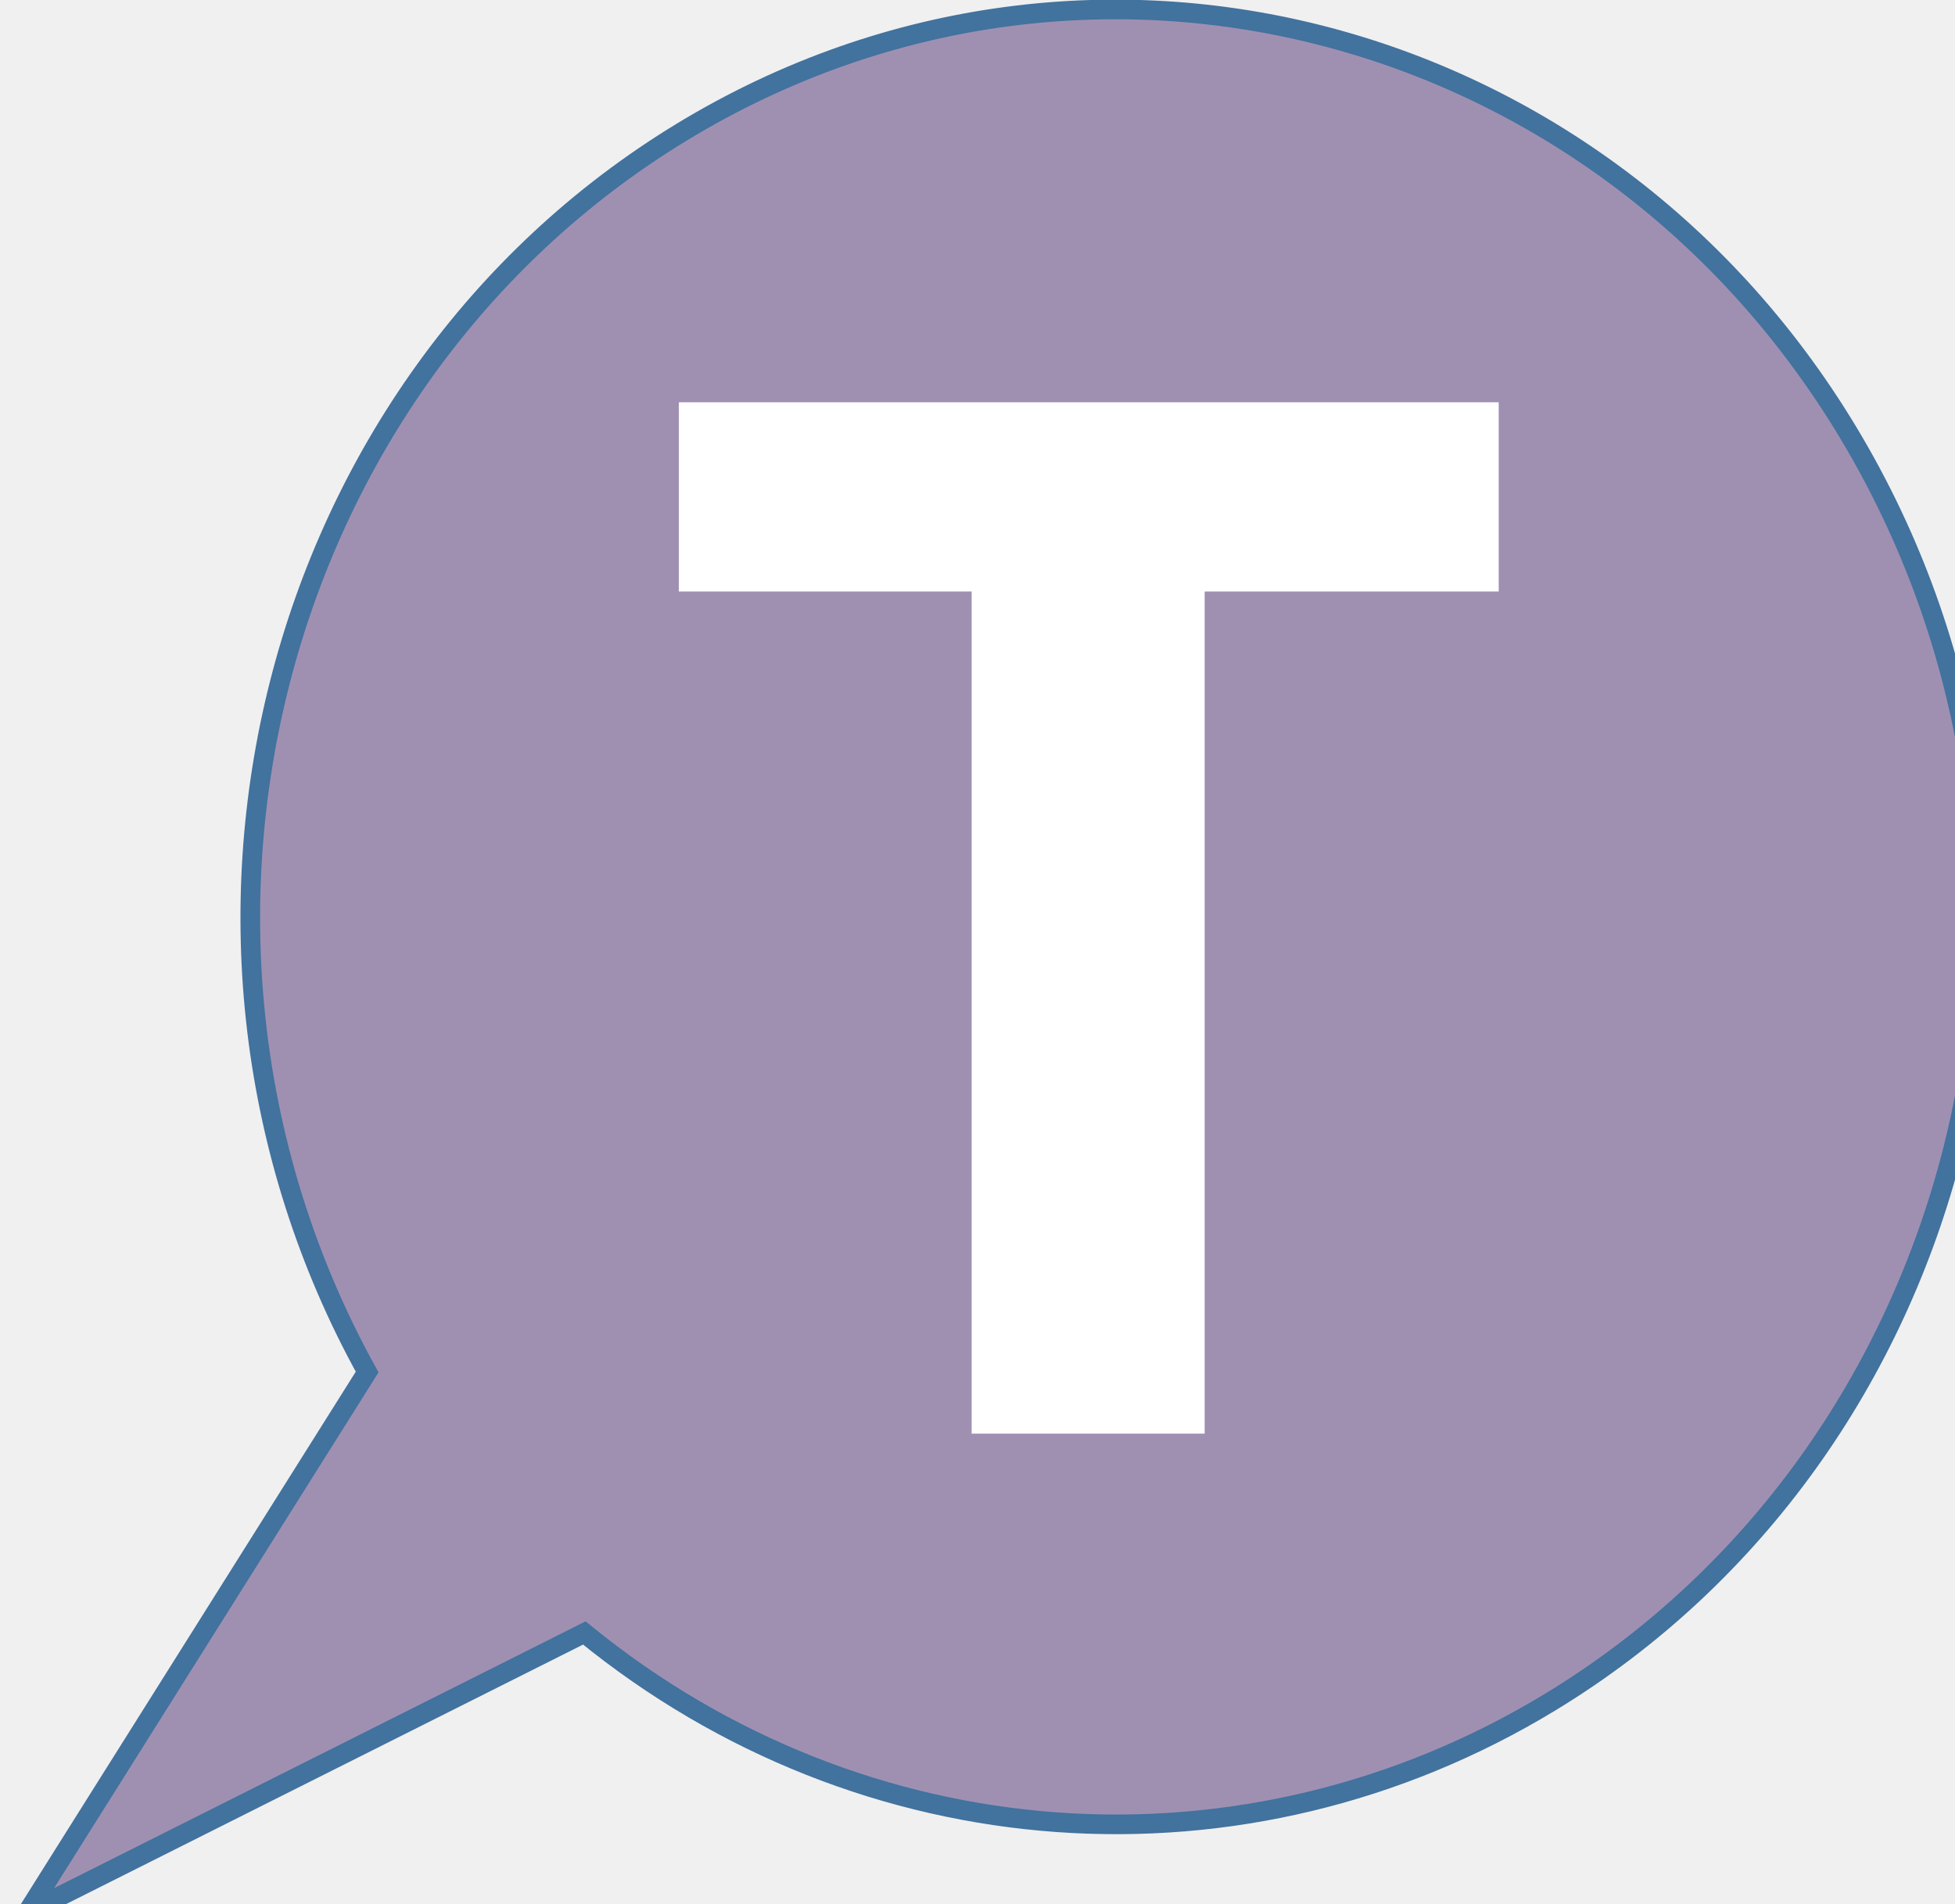
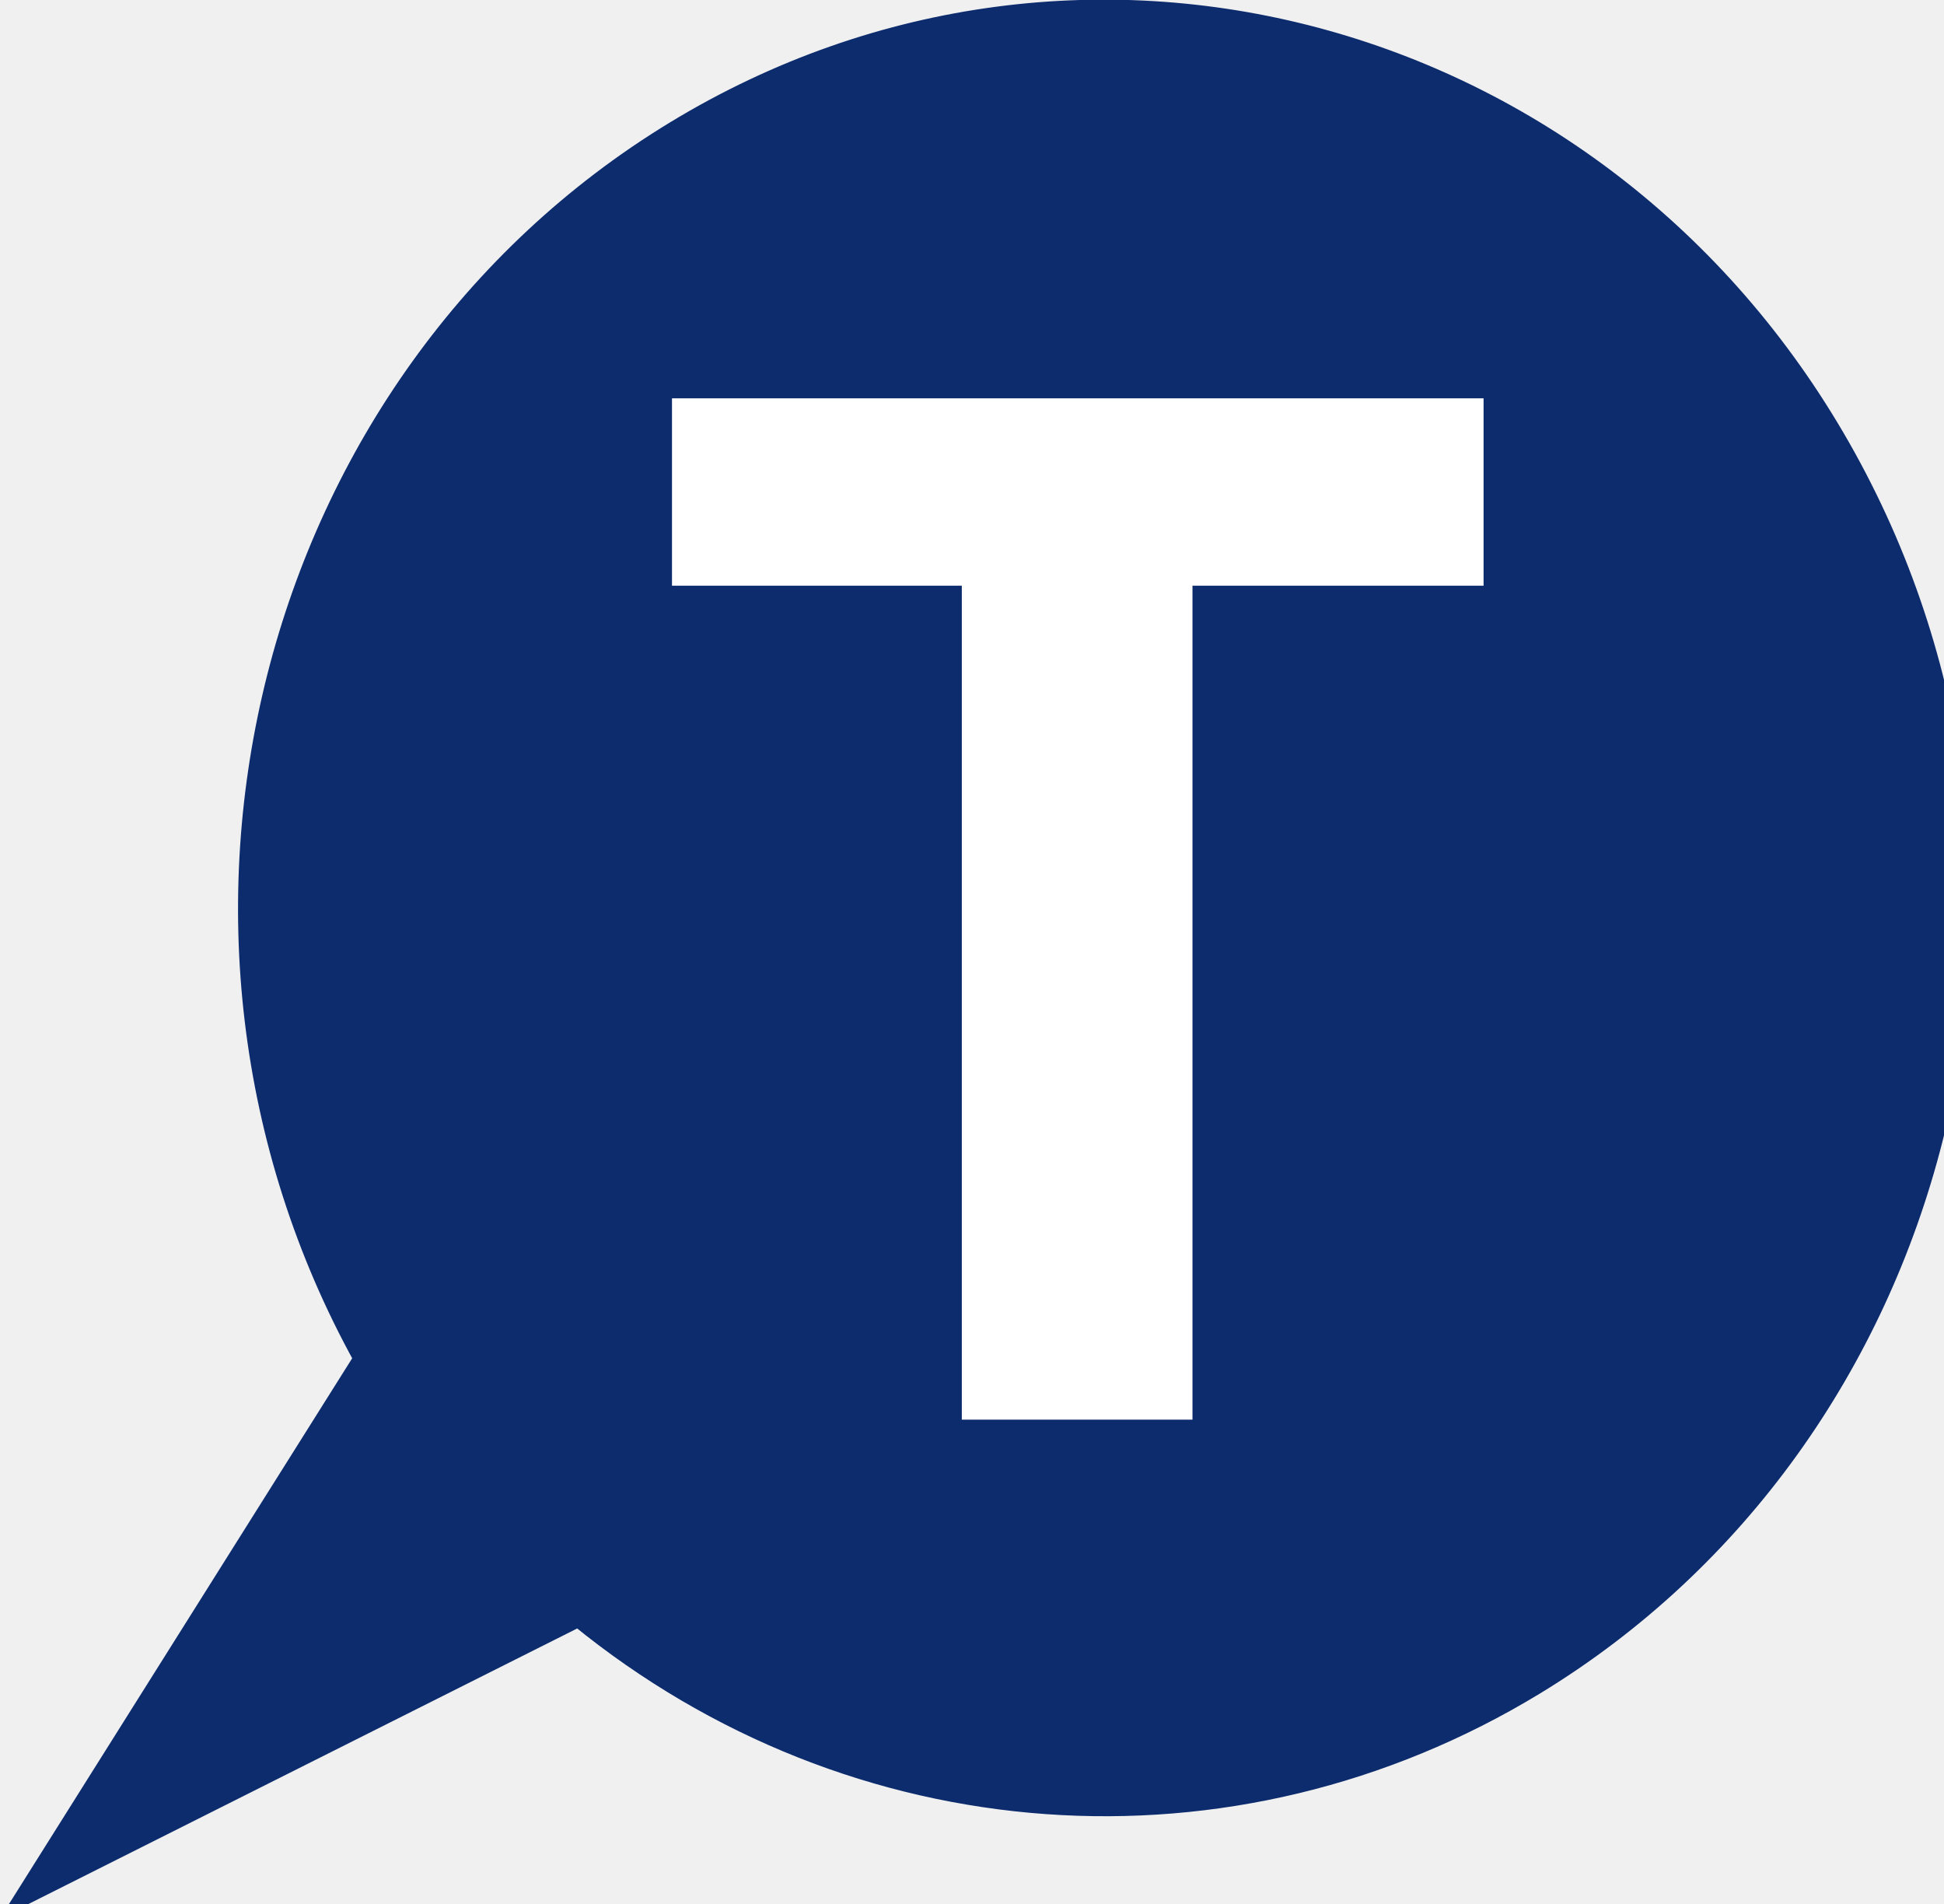
- <svg xmlns="http://www.w3.org/2000/svg" id="translatorIcon" width="100%" height="100%" viewBox="0 0 95.568 93.047" x="2" y="4.953">
-   <path d="M1.322,93.509L17.948,67.076C6.227,45.879 13.118,18.737 33.339,6.451 53.561,-5.835 79.456,1.388 91.177,22.584 102.898,43.78 96.007,70.923 75.785,83.209 60.86,92.277 42.177,90.941 28.564,79.833z" fill="#9F90B2" stroke="#42729E" stroke-width="0.96" stroke-miterlimit="8" />
+ <svg xmlns="http://www.w3.org/2000/svg" id="translatorIcon" viewBox="0 0 96 94" x="2" y="4.953">
+   <path d="M1.322,93.509L17.948,67.076C6.227,45.879 13.118,18.737 33.339,6.451 53.561,-5.835 79.456,1.388 91.177,22.584 102.898,43.78 96.007,70.923 75.785,83.209 60.86,92.277 42.177,90.941 28.564,79.833z" fill="#0d2c6e" stroke="#0d2c6e" stroke-width="0.96" stroke-miterlimit="8" id="path" />
  <svg width="40.078" height="50.422" x="33.185" y="19.667">
    <path d="M40.078,9.25L25.703,9.25 25.703,50.422 14.312,50.422 14.312,9.25 0,9.25 0,0 40.078,0 40.078,9.25" fill="White" />
  </svg>
</svg>
